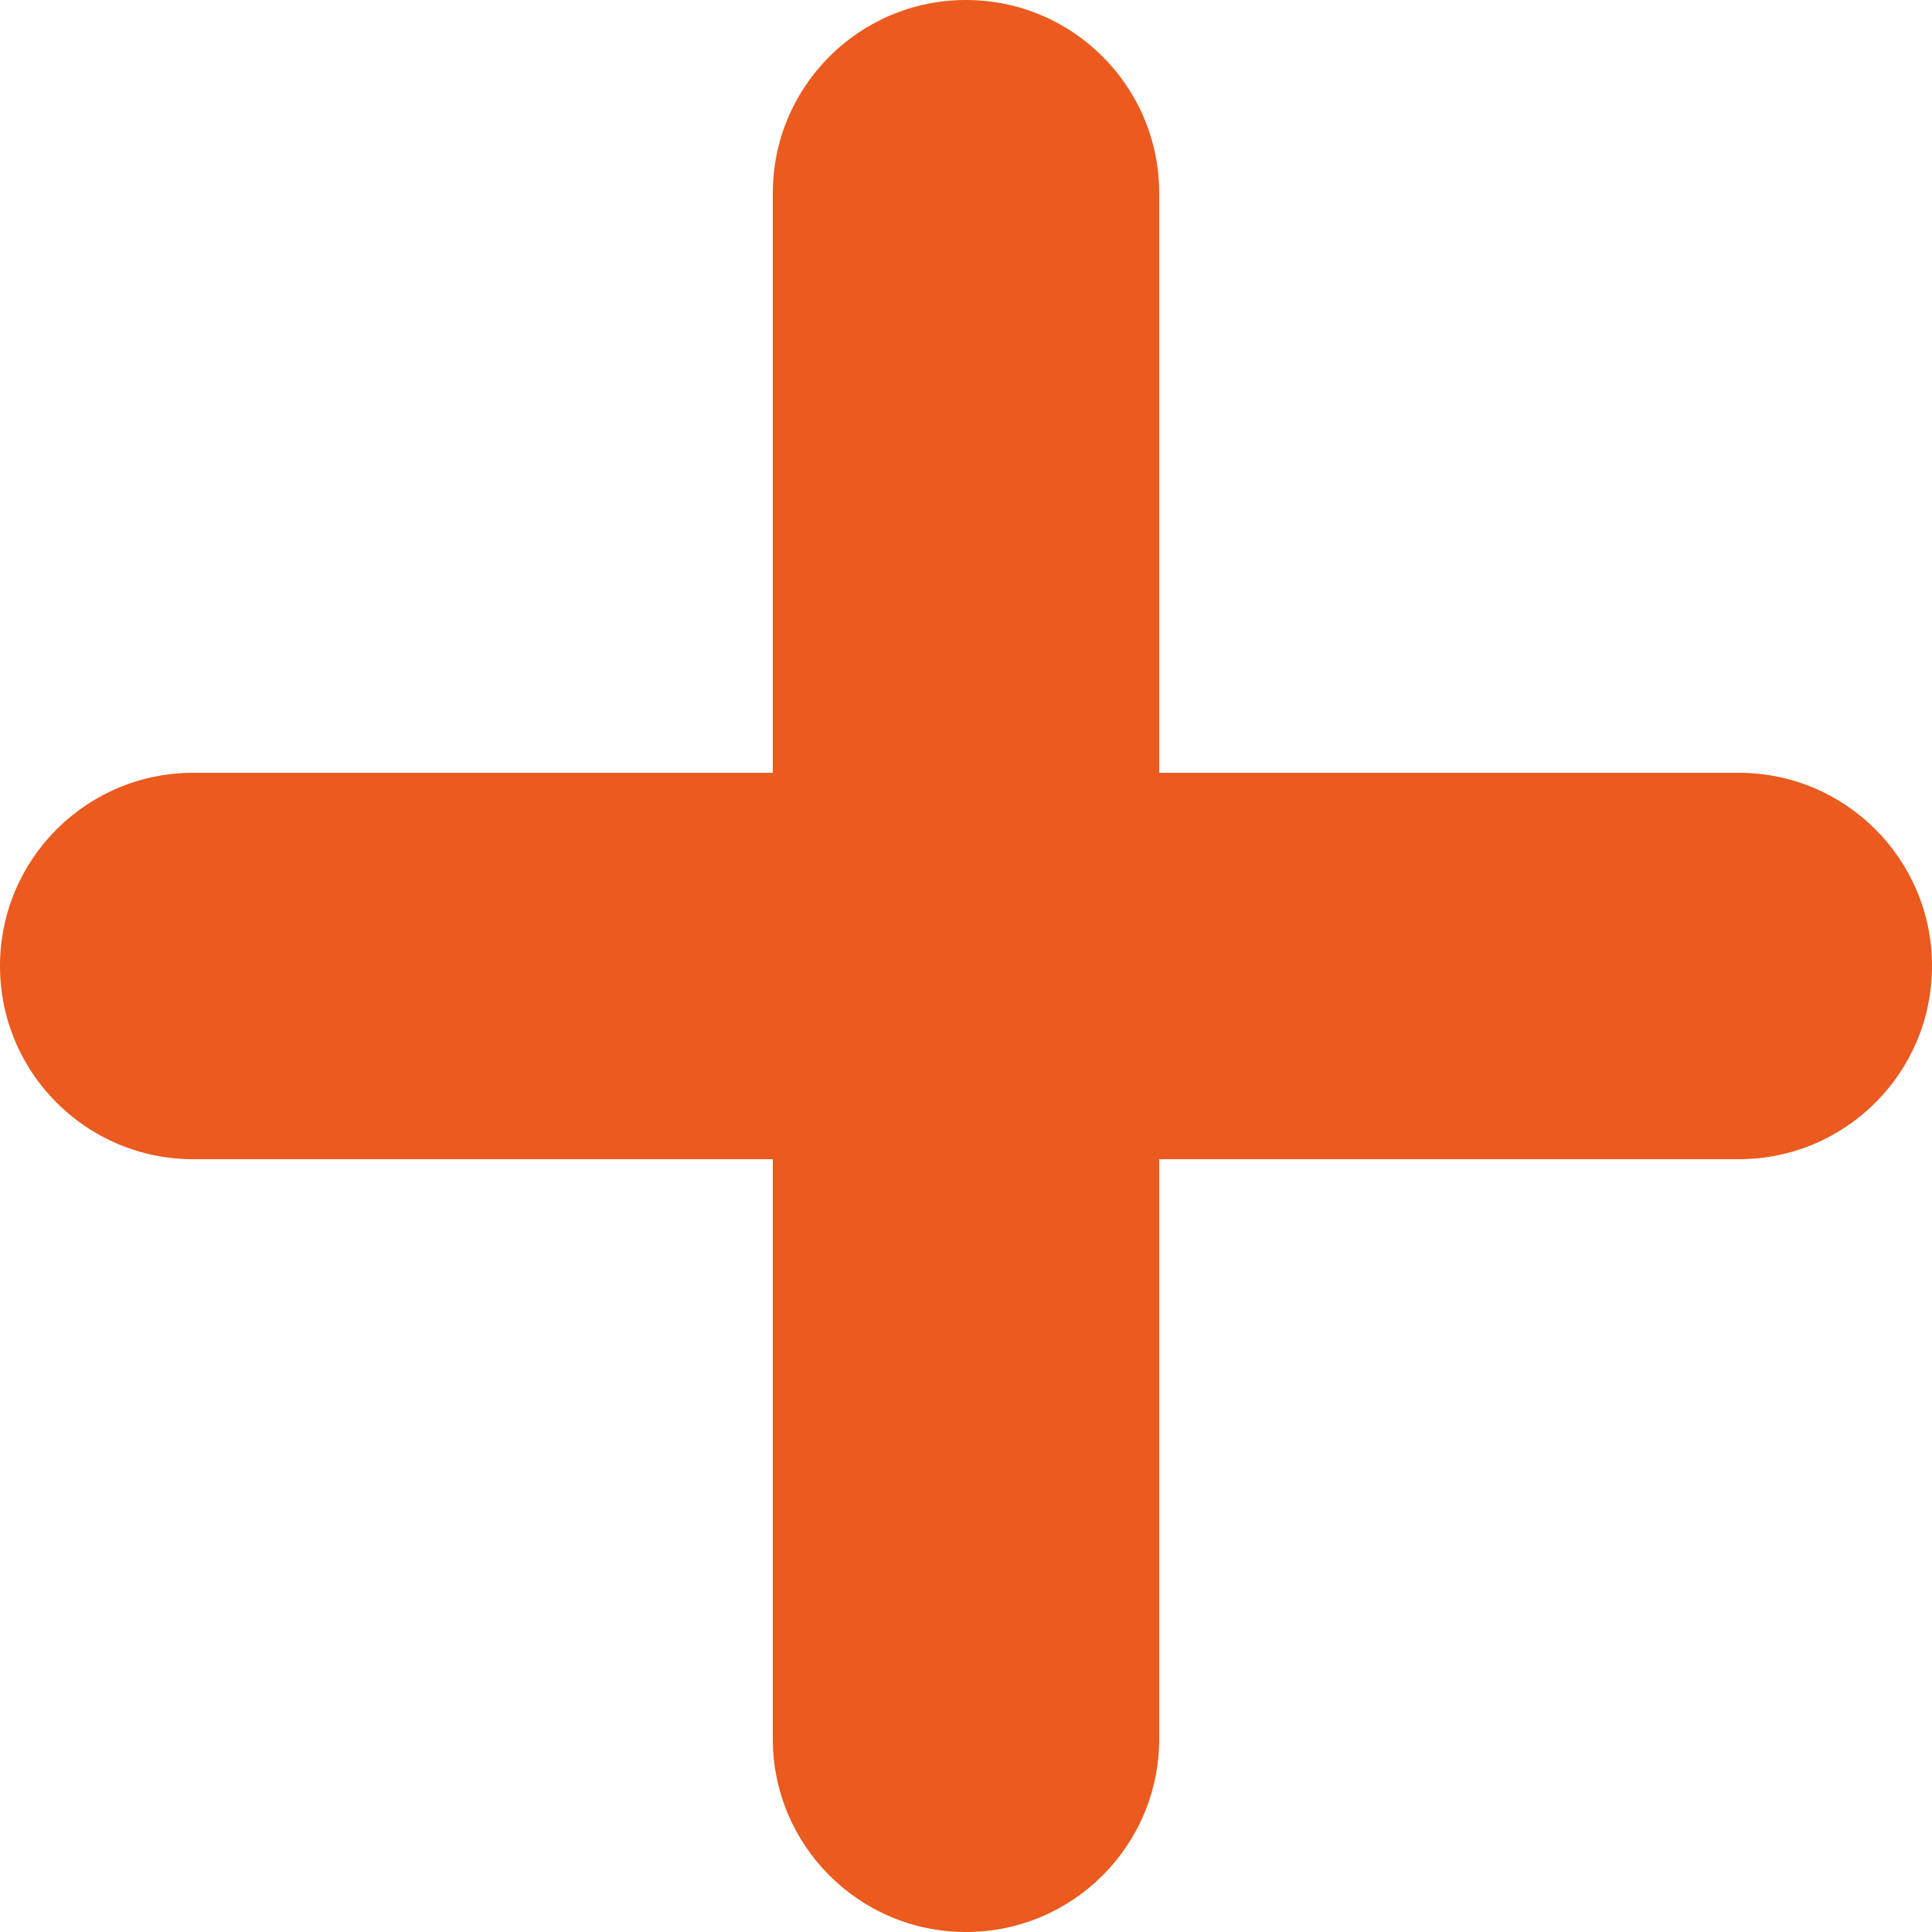
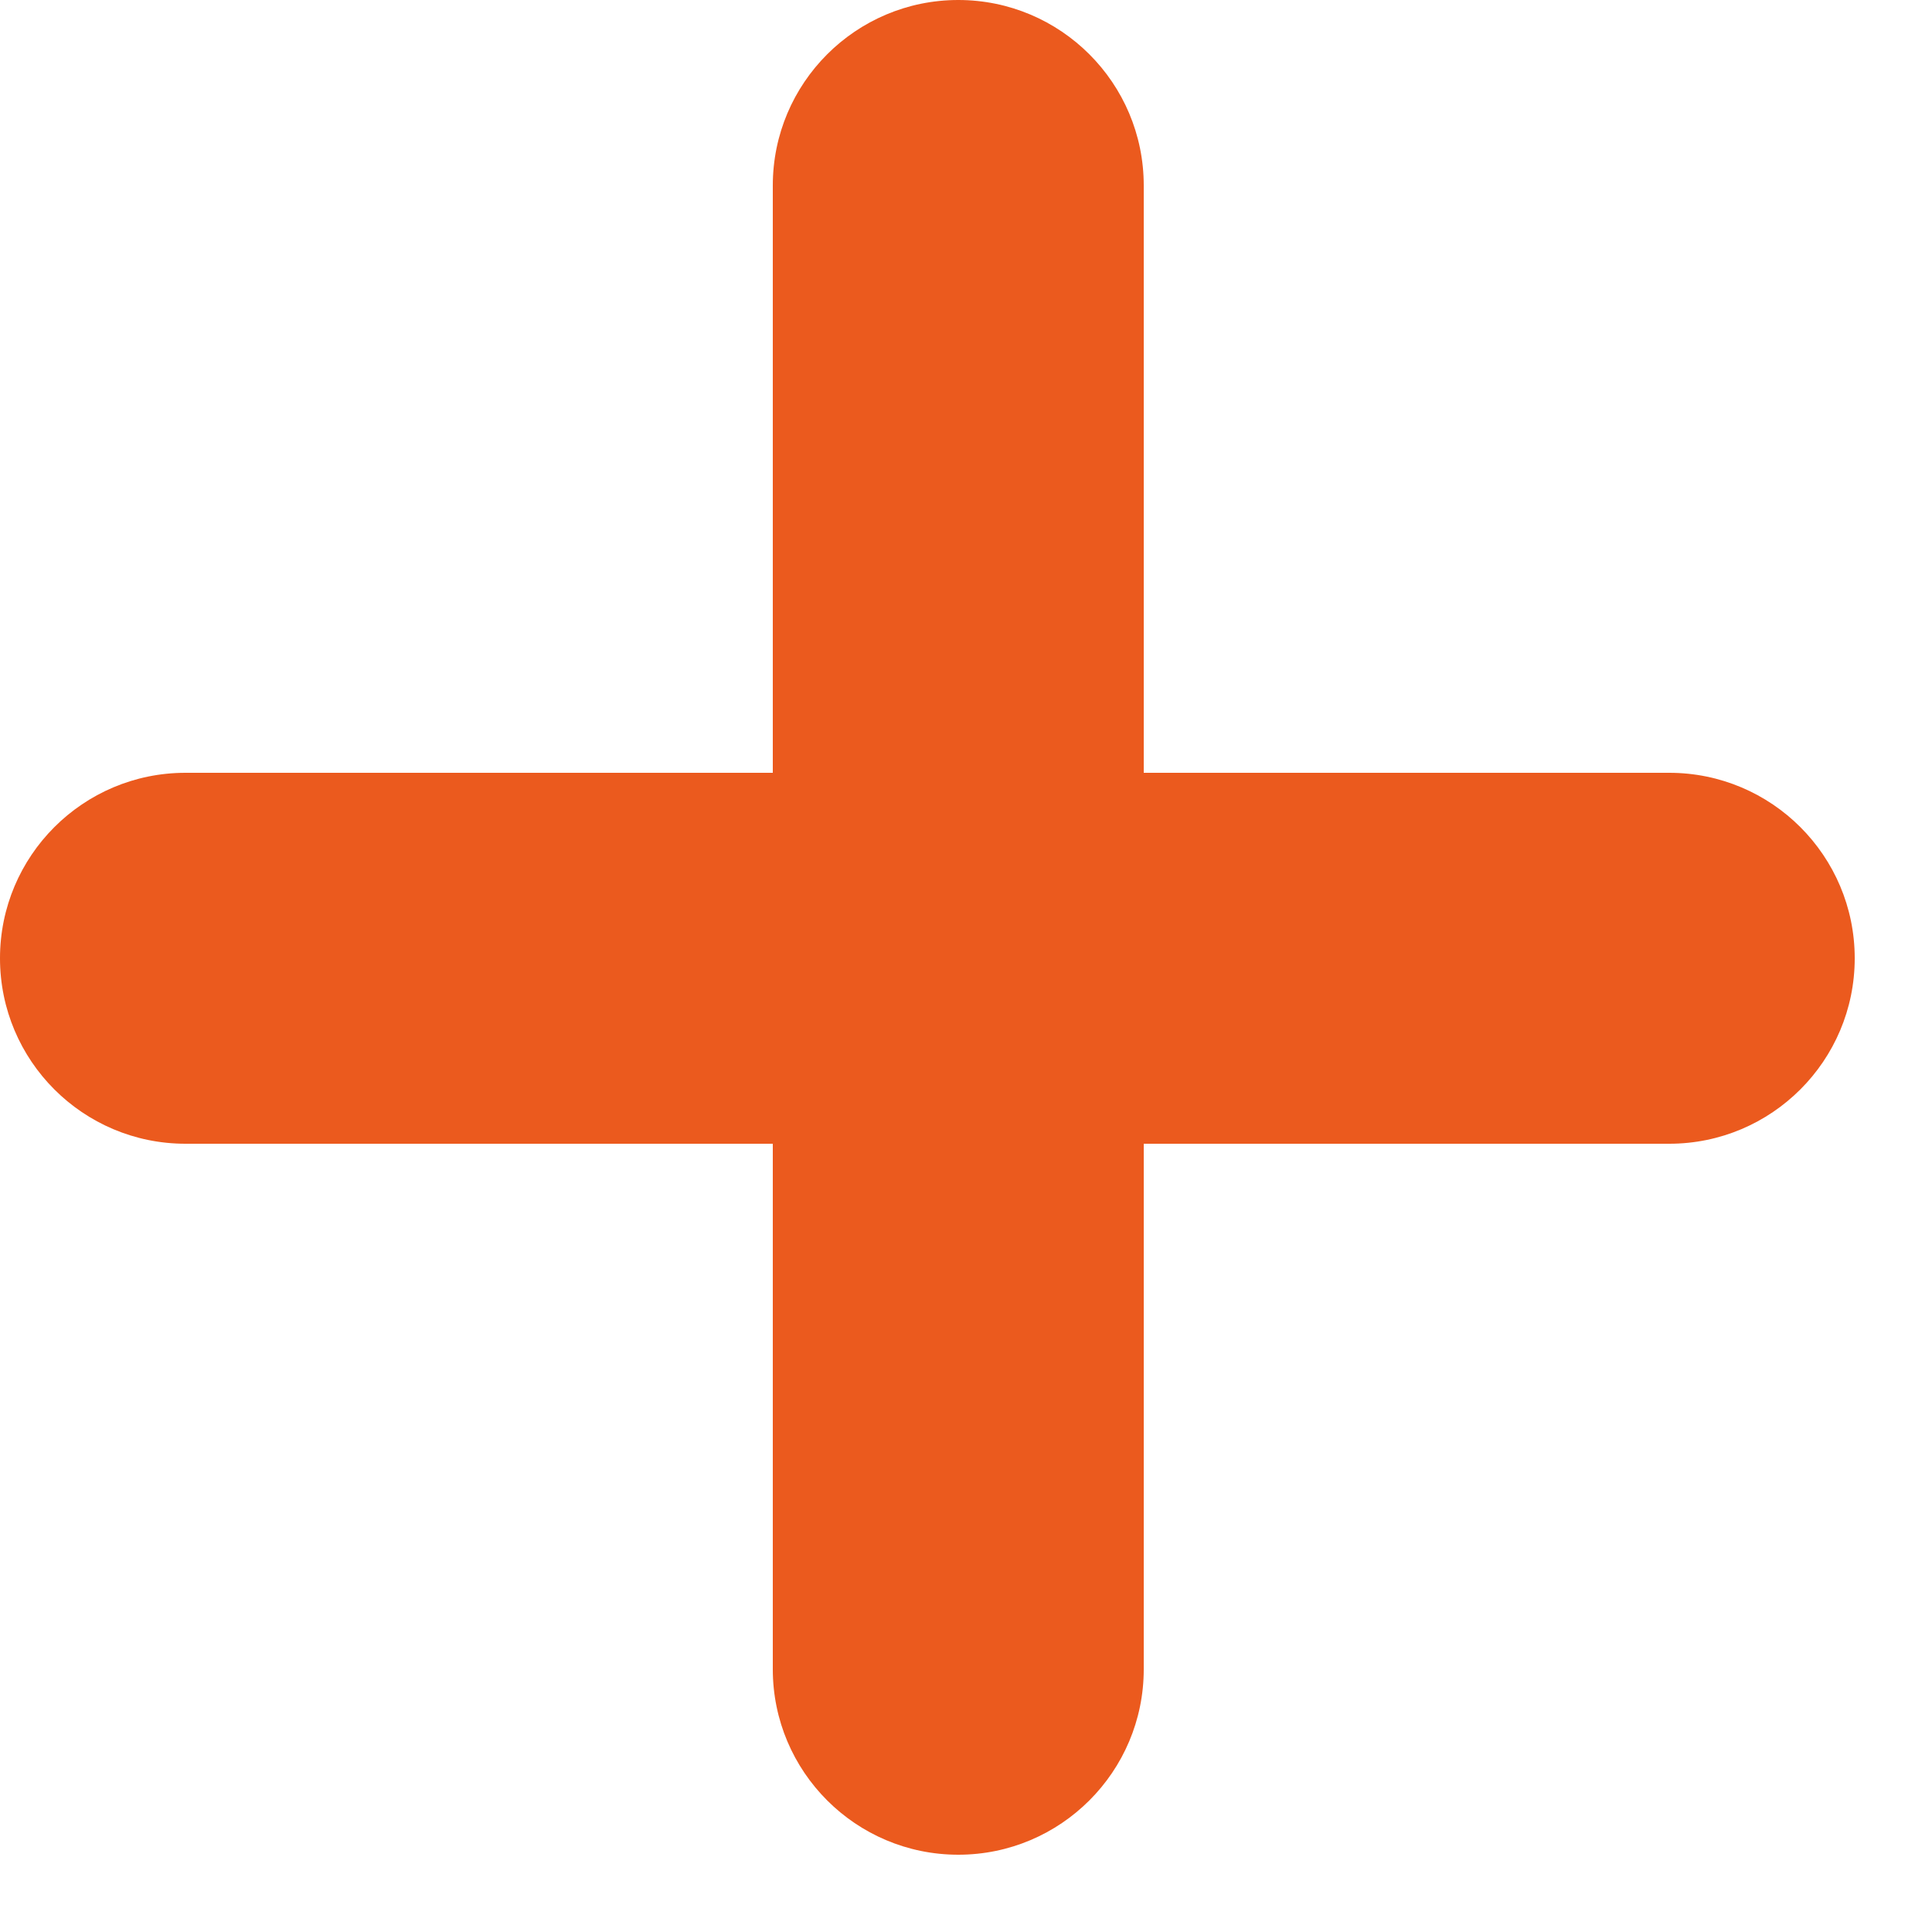
- <svg xmlns="http://www.w3.org/2000/svg" width="12" height="12" viewBox="0 0 12 12" fill="none">
-   <path d="M10.8 4.8H7.2V1.2C7.2 0.537 6.663 0 6 0C5.337 0 4.8 0.537 4.8 1.2V4.8H1.2C0.537 4.8 0 5.337 0 6C0 6.663 0.537 7.2 1.2 7.2H4.8V10.8C4.8 11.463 5.337 12 6 12C6.663 12 7.2 11.463 7.2 10.8V7.2H10.8C11.463 7.2 12 6.663 12 6C12 5.337 11.463 4.8 10.8 4.8Z" fill="#EB5A1E" />
+ <svg xmlns="http://www.w3.org/2000/svg" width="10" height="10" viewBox="0 0 10 10" fill="none">
+   <path d="M5.92 3.84V5.76V8.64C5.92 9.17 5.49 9.6 4.96 9.6C4.43 9.6 4 9.17 4 8.64L4 5.76L4 3.84V0.96C4 0.43 4.43 0 4.96 0C5.49 0 5.92 0.43 5.92 0.96V3.84Z" fill="#EB5A1E" />
+   <path d="M5.76 5.92L3.84 5.92L0.96 5.92C0.43 5.92 -2.29533e-05 5.49 -2.29301e-05 4.96C-2.2907e-05 4.43 0.43 4 0.96 4L3.84 4L5.76 4L8.64 4C9.17 4 9.6 4.43 9.6 4.96C9.6 5.49 9.17 5.92 8.64 5.92L5.76 5.92Z" fill="#EB5A1E" />
</svg>
